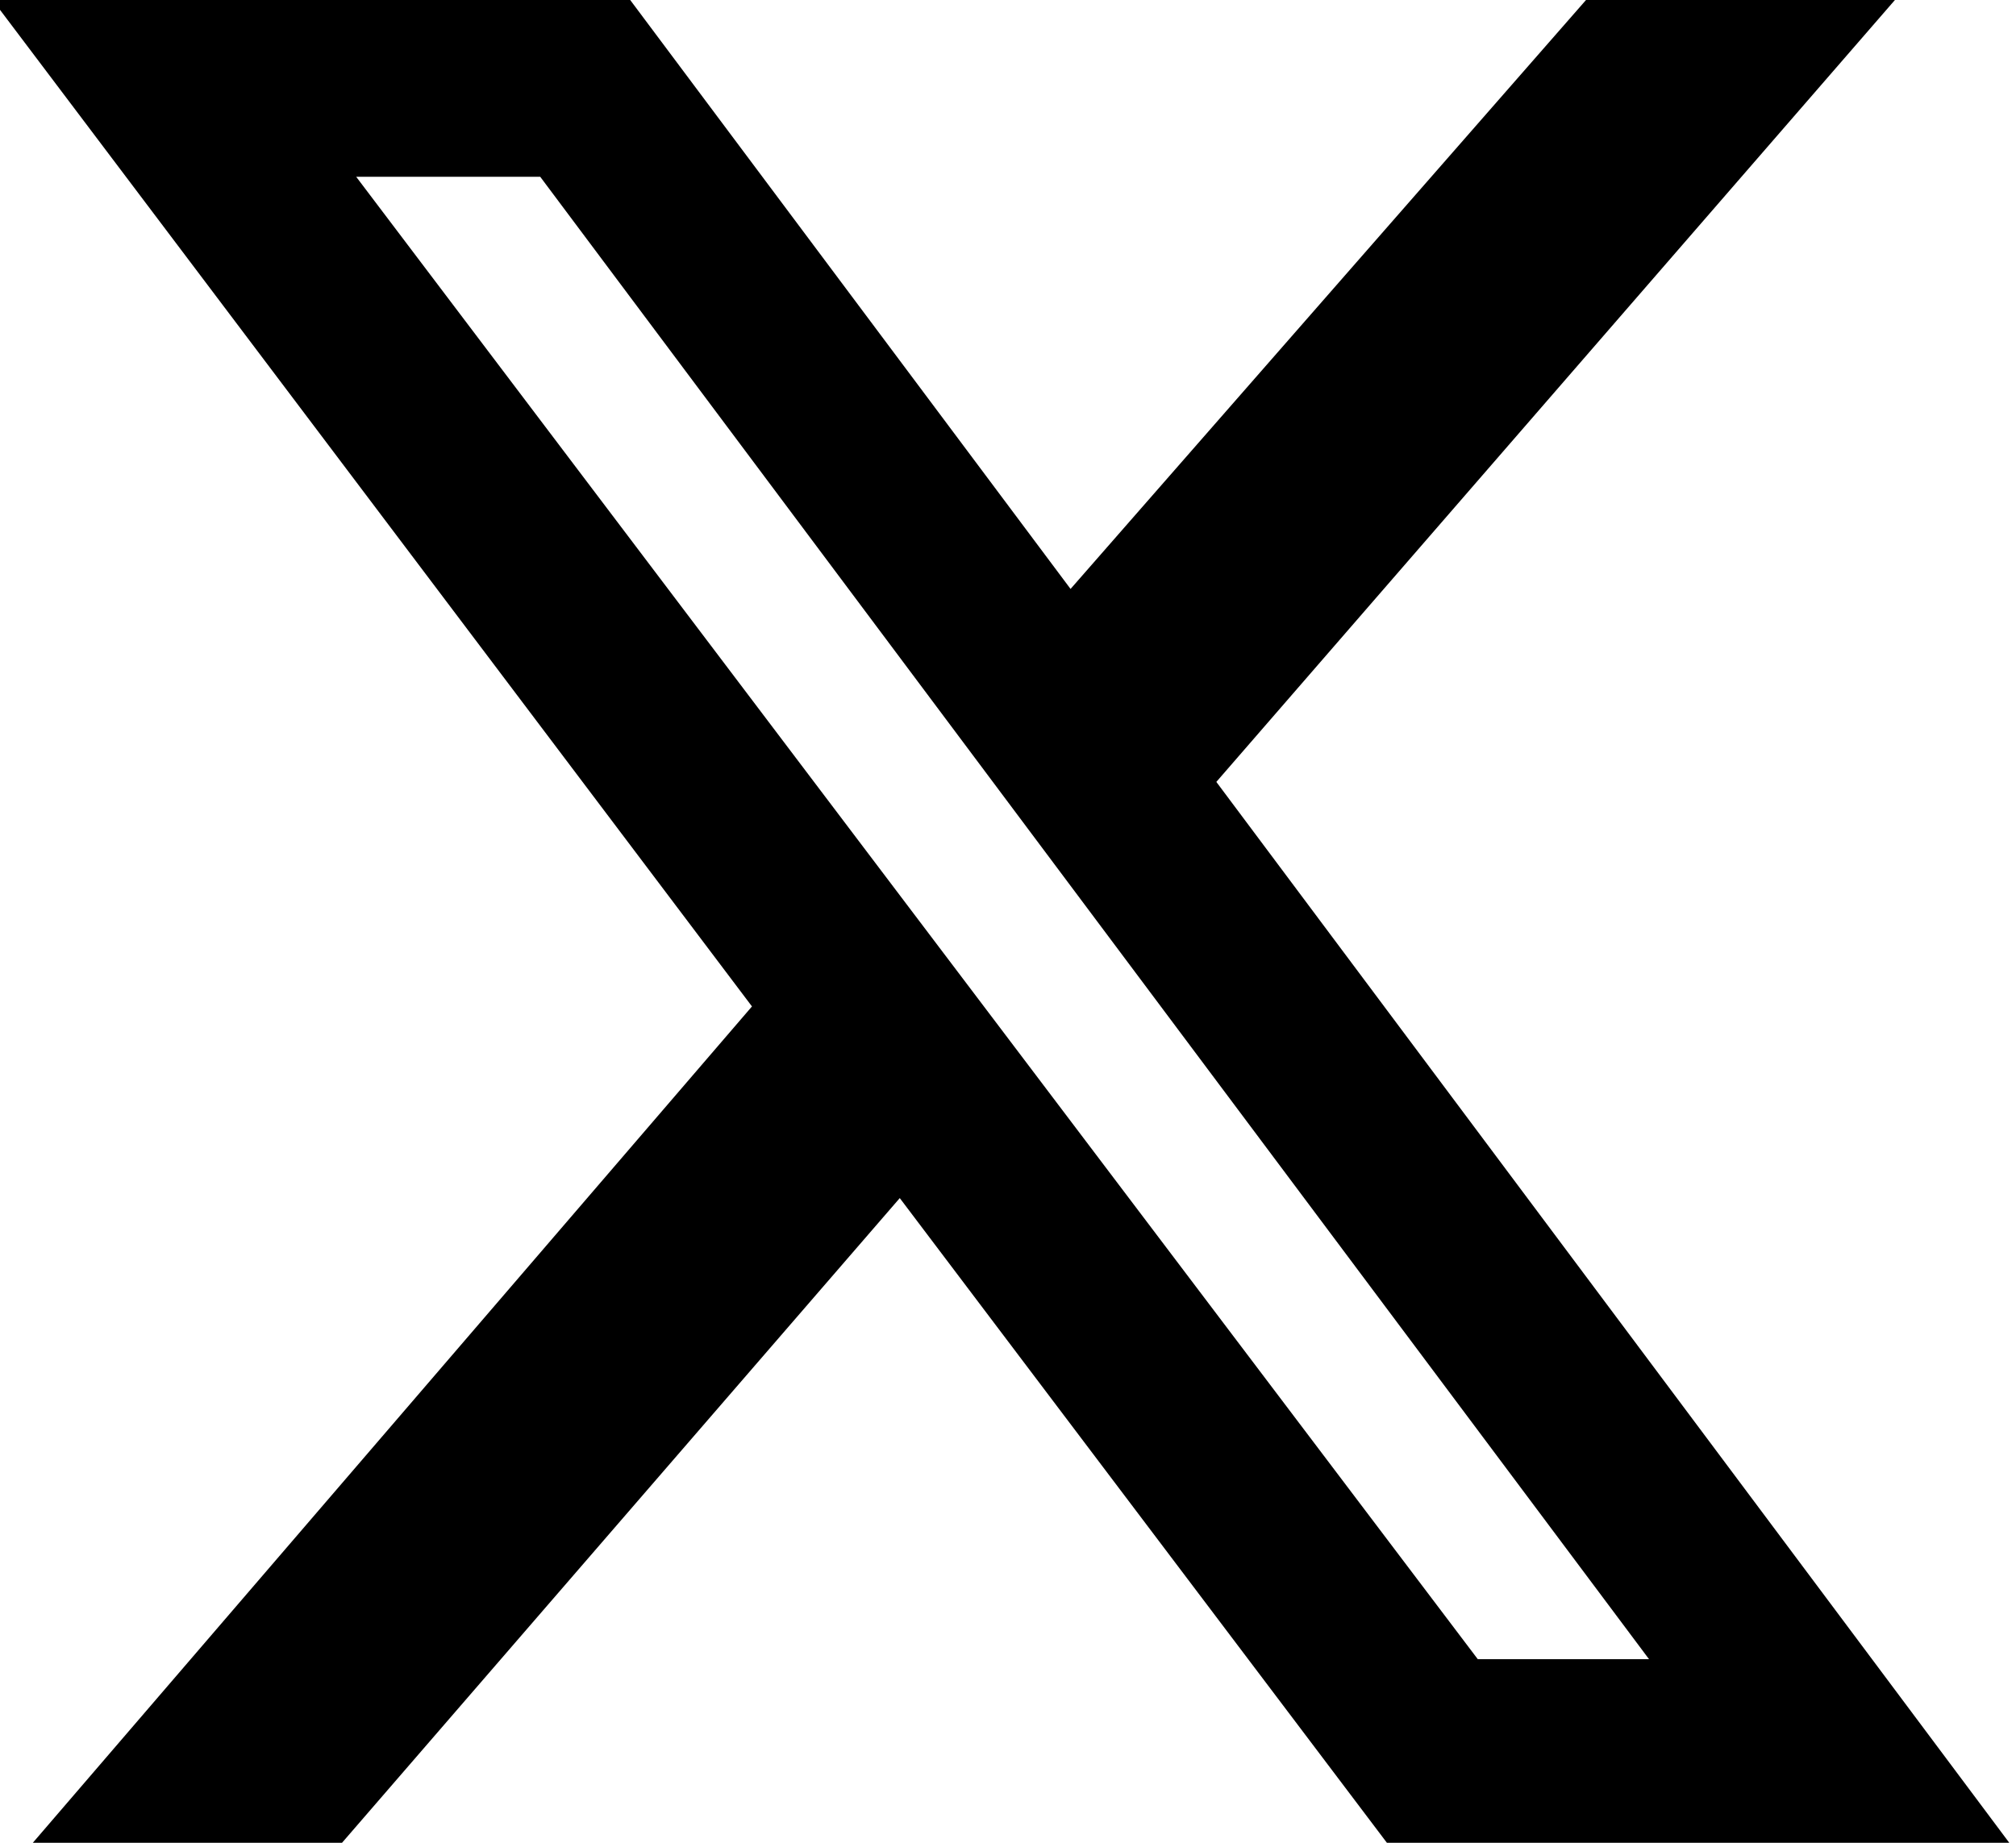
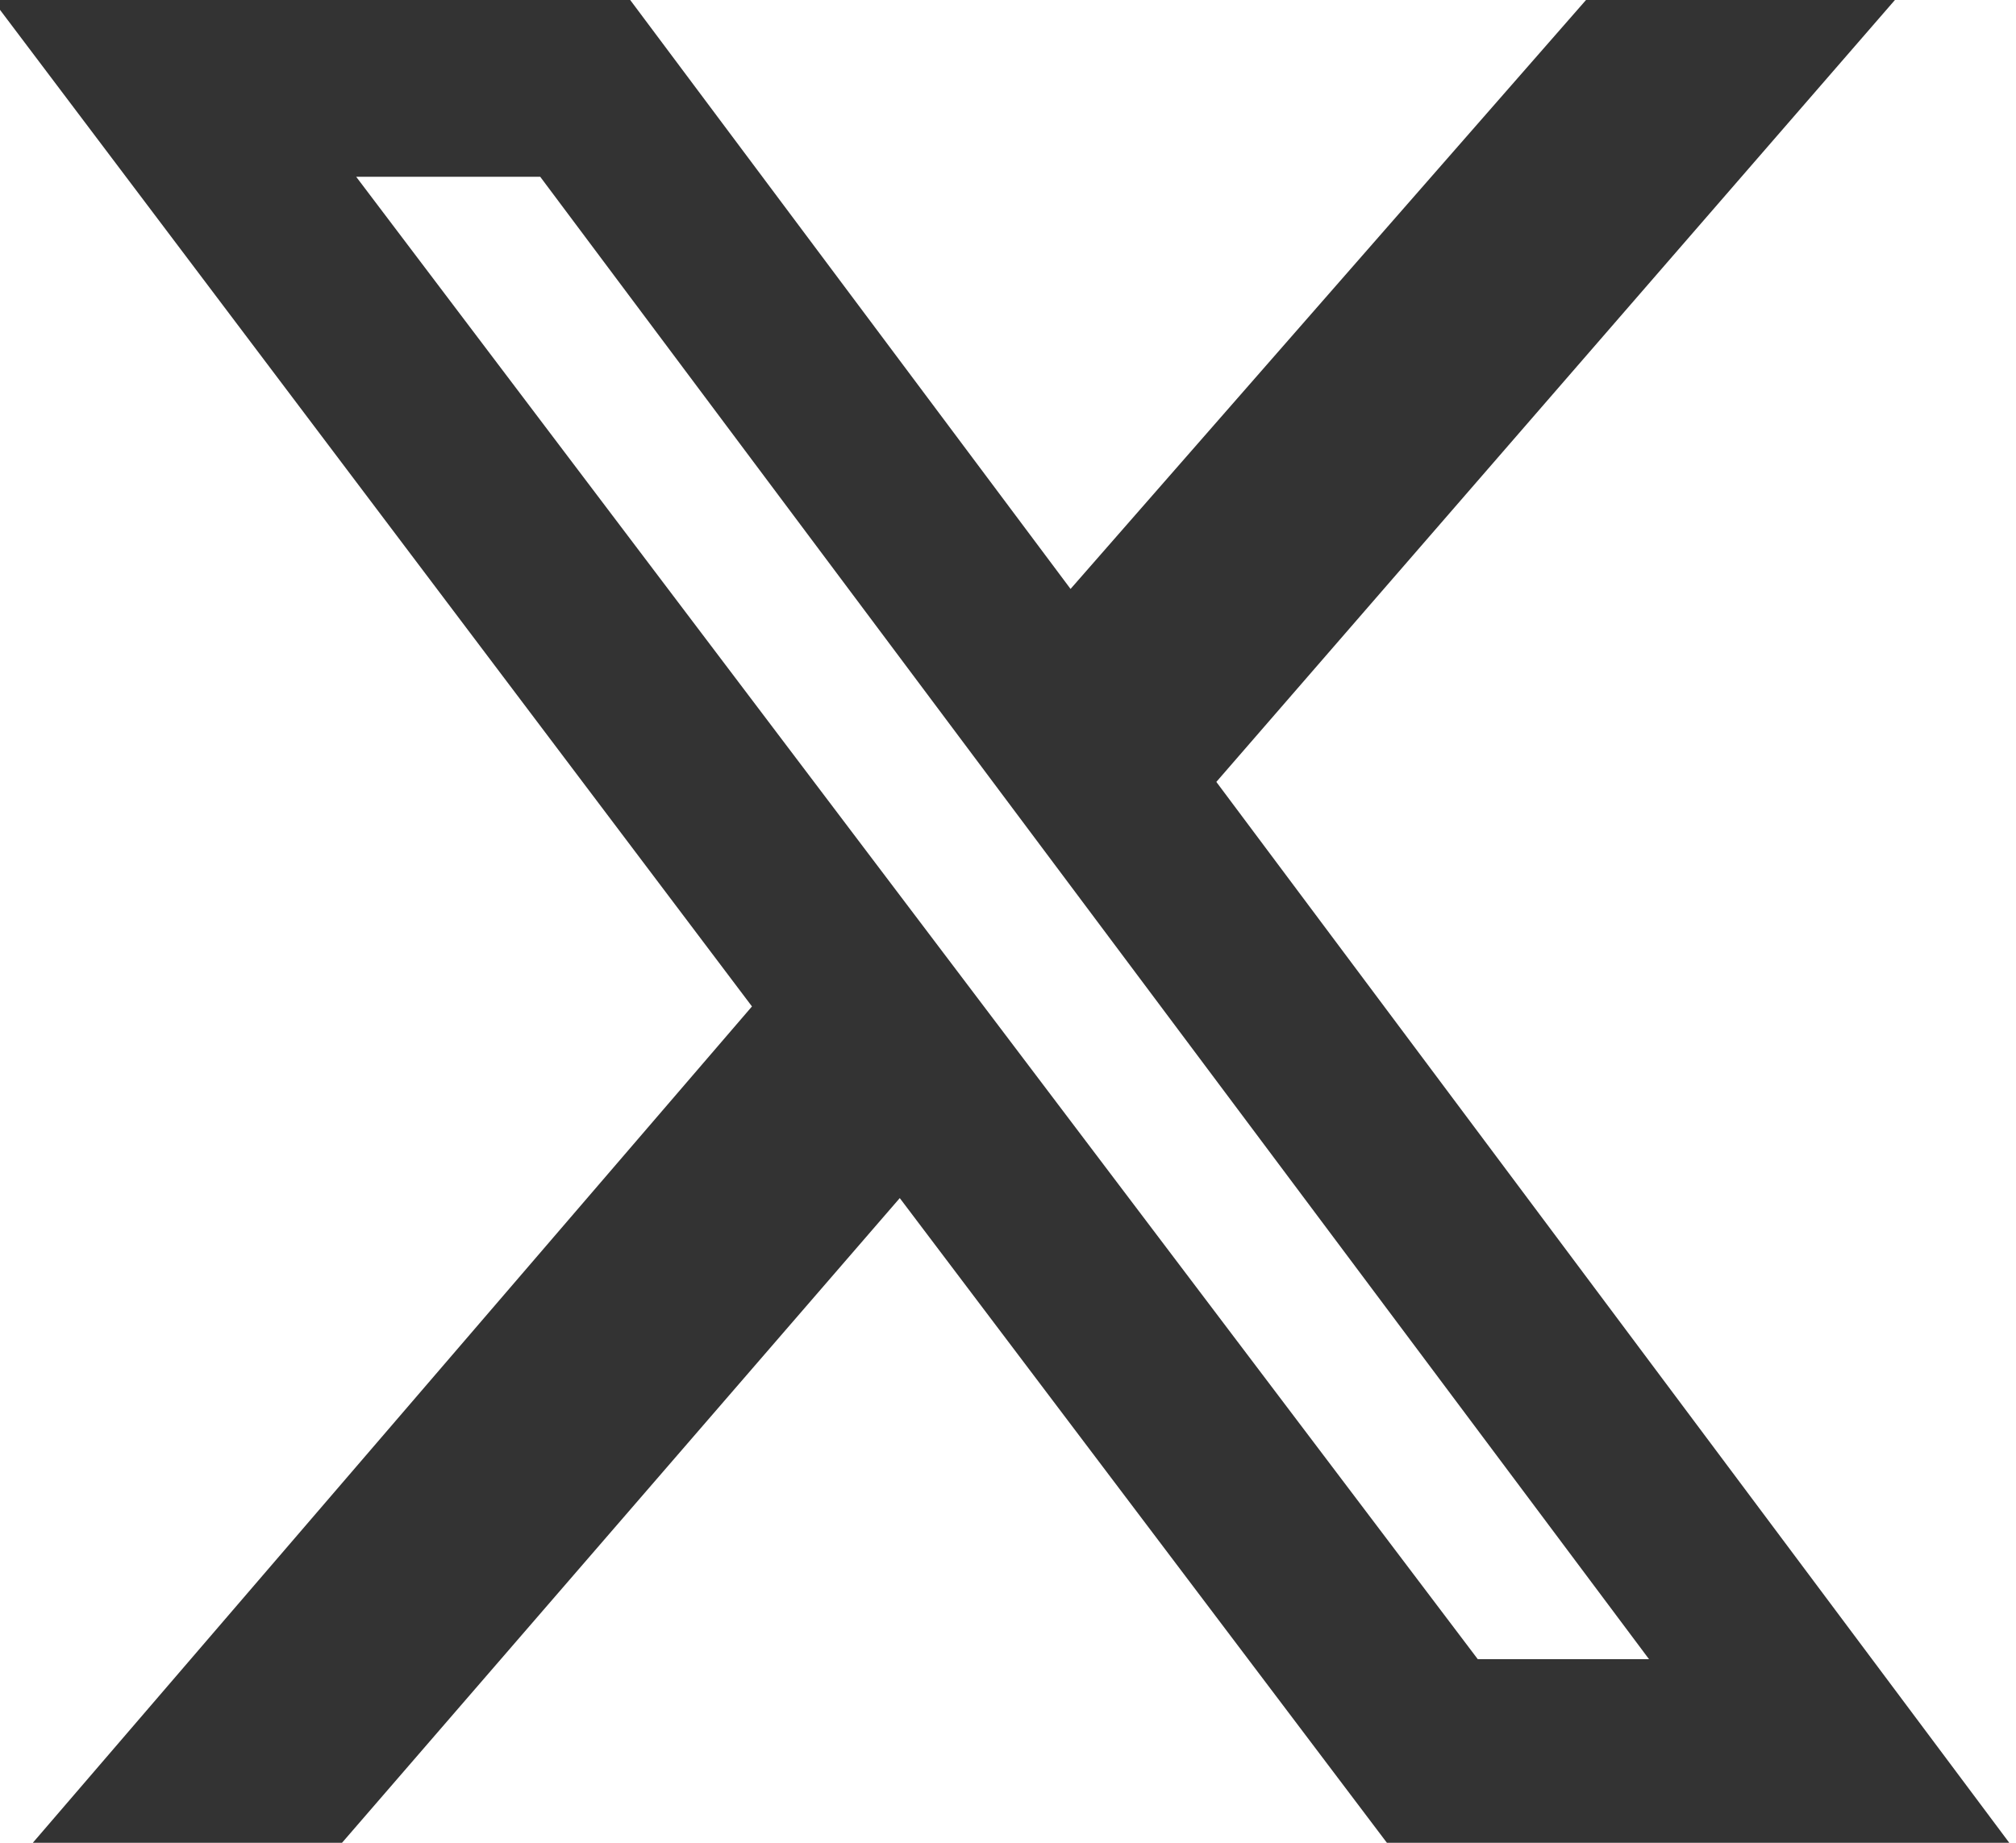
<svg xmlns="http://www.w3.org/2000/svg" width="35px" height="32px" viewBox="0 0 35 32" version="1.1">
  <g id="surface1">
-     <path style=" stroke:none;fill-rule:nonzero;fill:rgb(0%,0%,0%);fill-opacity:1;" d="M 27.535 0 L 32.898 0 L 21.117 13.578 L 34.883 32 L 24.078 32 L 15.621 20.805 L 5.938 32 L 0.57 32 L 13.055 17.477 L -0.129 0 L 10.941 0 L 18.586 10.227 Z M 25.656 28.812 L 28.629 28.812 L 9.379 3.07 L 6.184 3.07 Z M 25.656 28.812 " />
+     <path fill="#333" style=" stroke:none;fill-rule:nonzero;" d="M 27.535 0 L 32.898 0 L 21.117 13.578 L 34.883 32 L 24.078 32 L 15.621 20.805 L 5.938 32 L 0.57 32 L 13.055 17.477 L -0.129 0 L 10.941 0 L 18.586 10.227 Z M 25.656 28.812 L 28.629 28.812 L 9.379 3.07 L 6.184 3.07 Z M 25.656 28.812 " />
  </g>
</svg>
